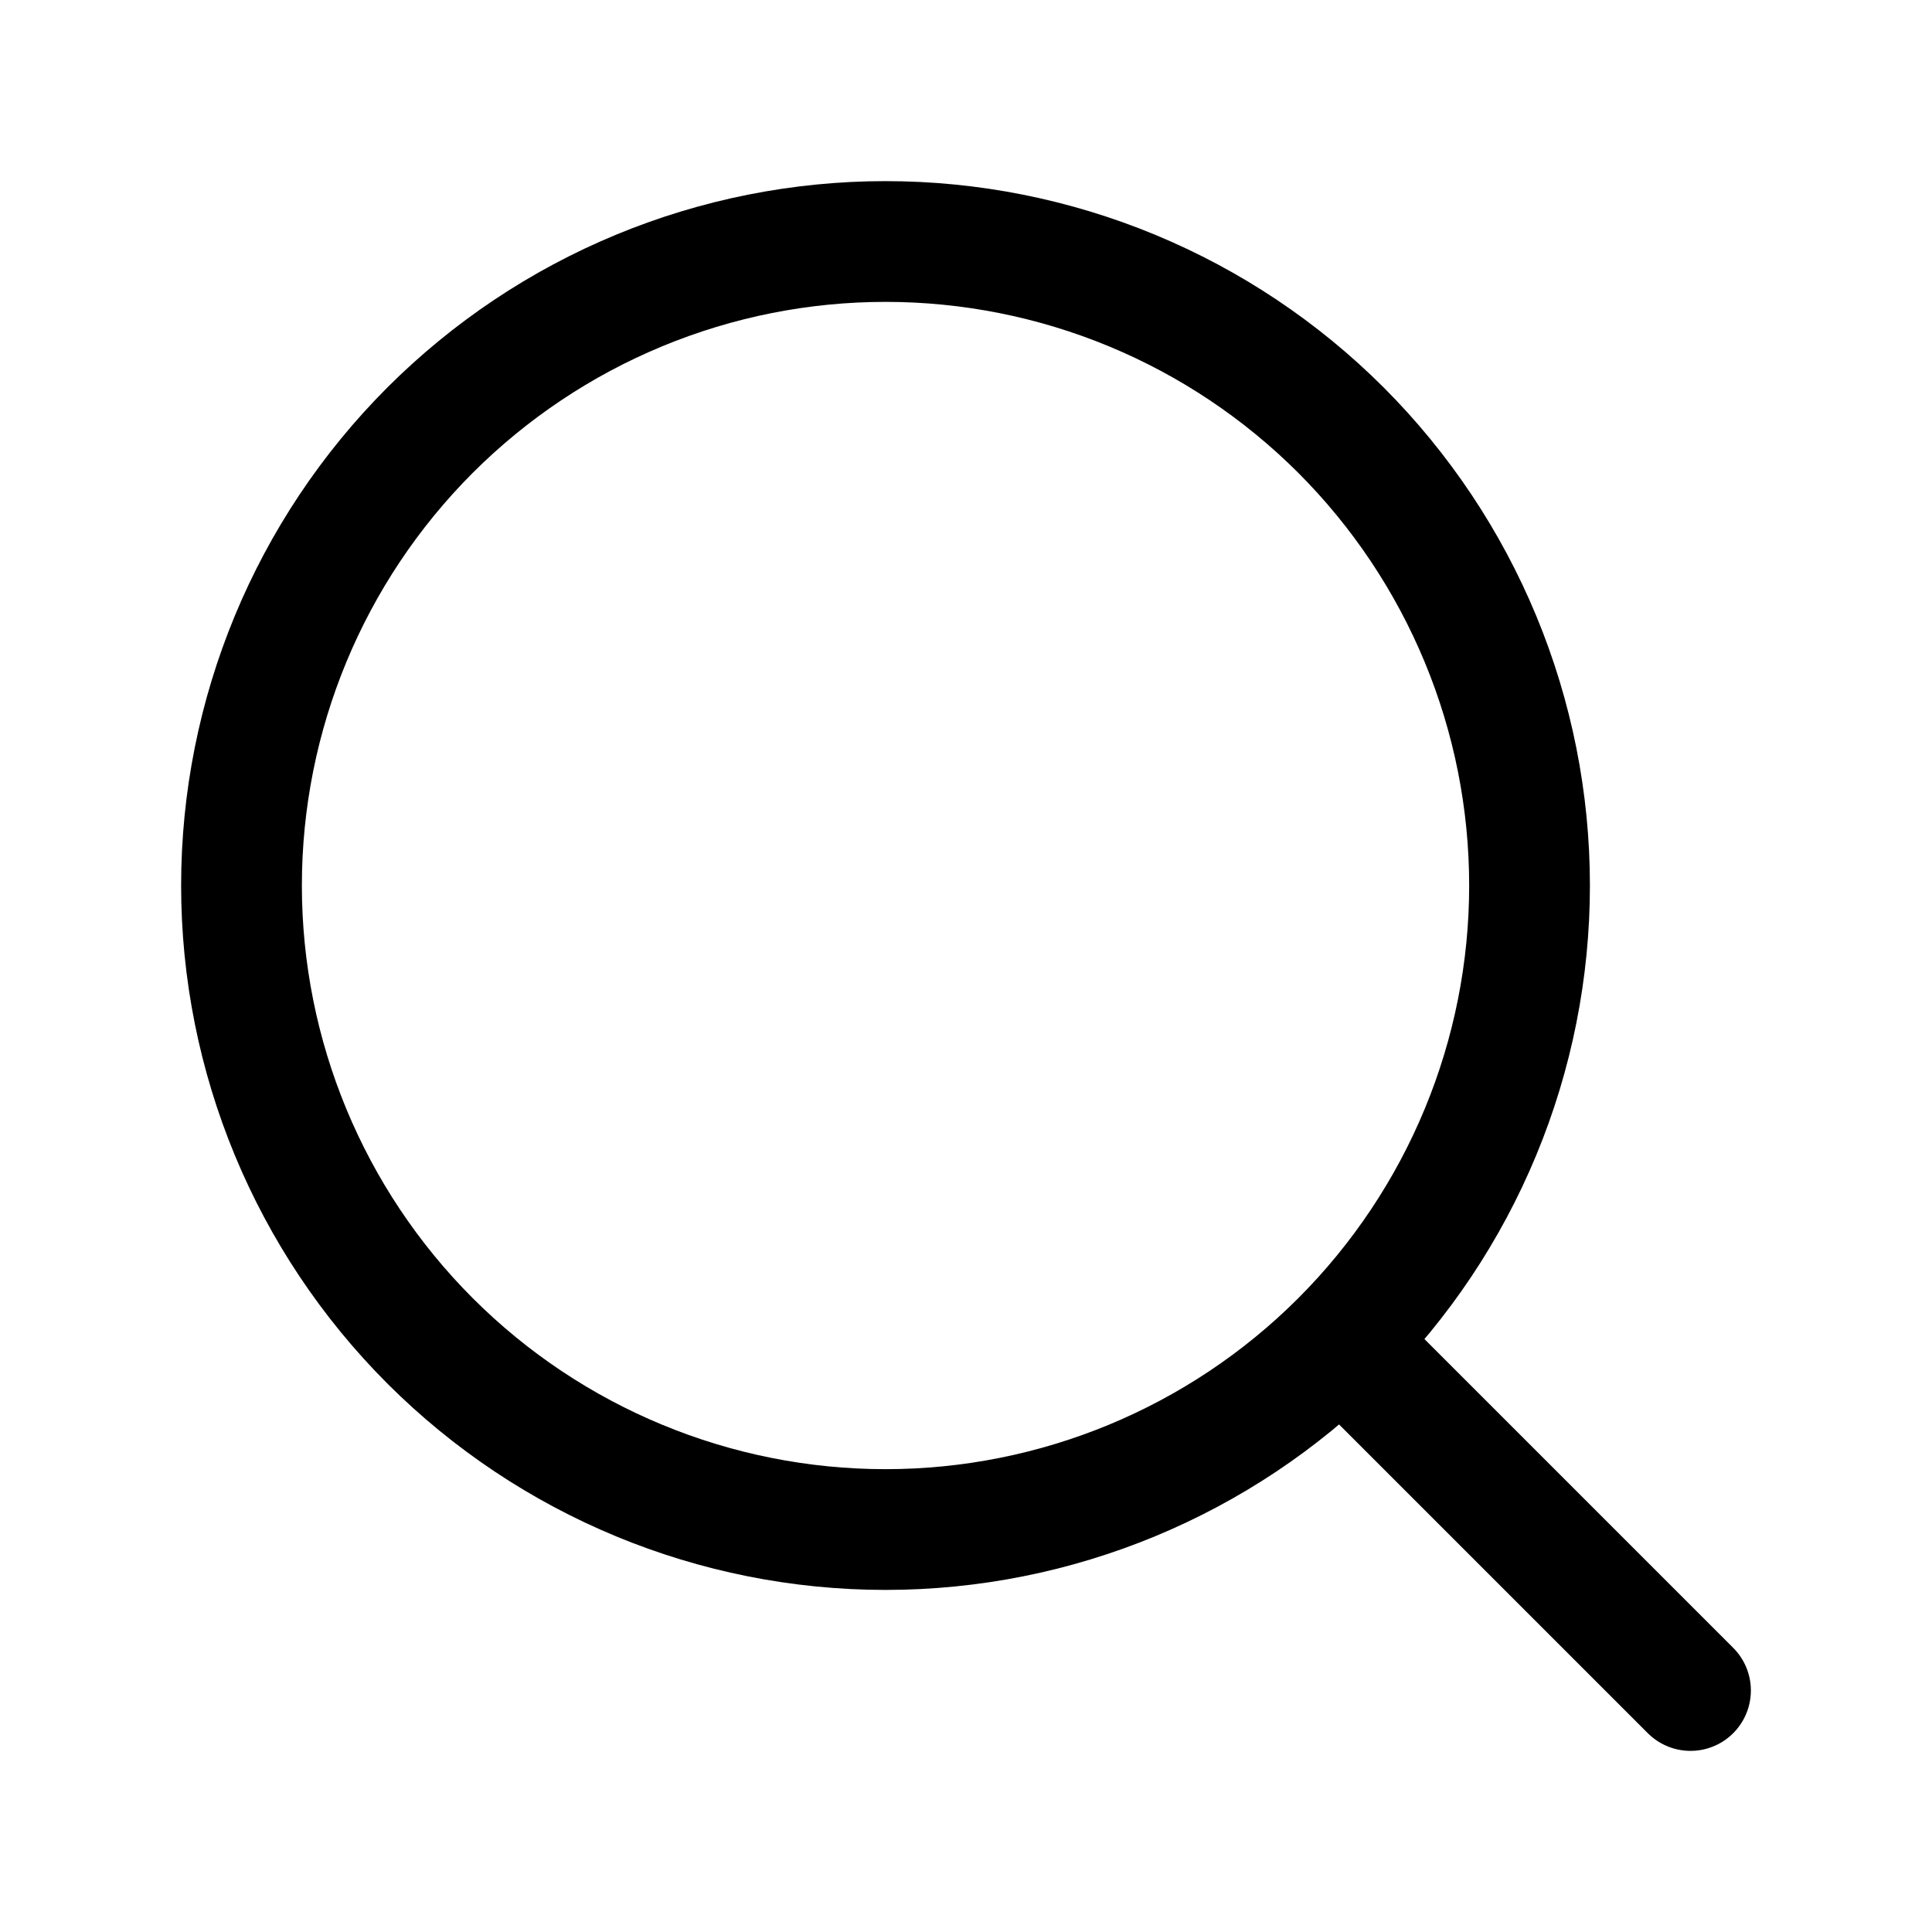
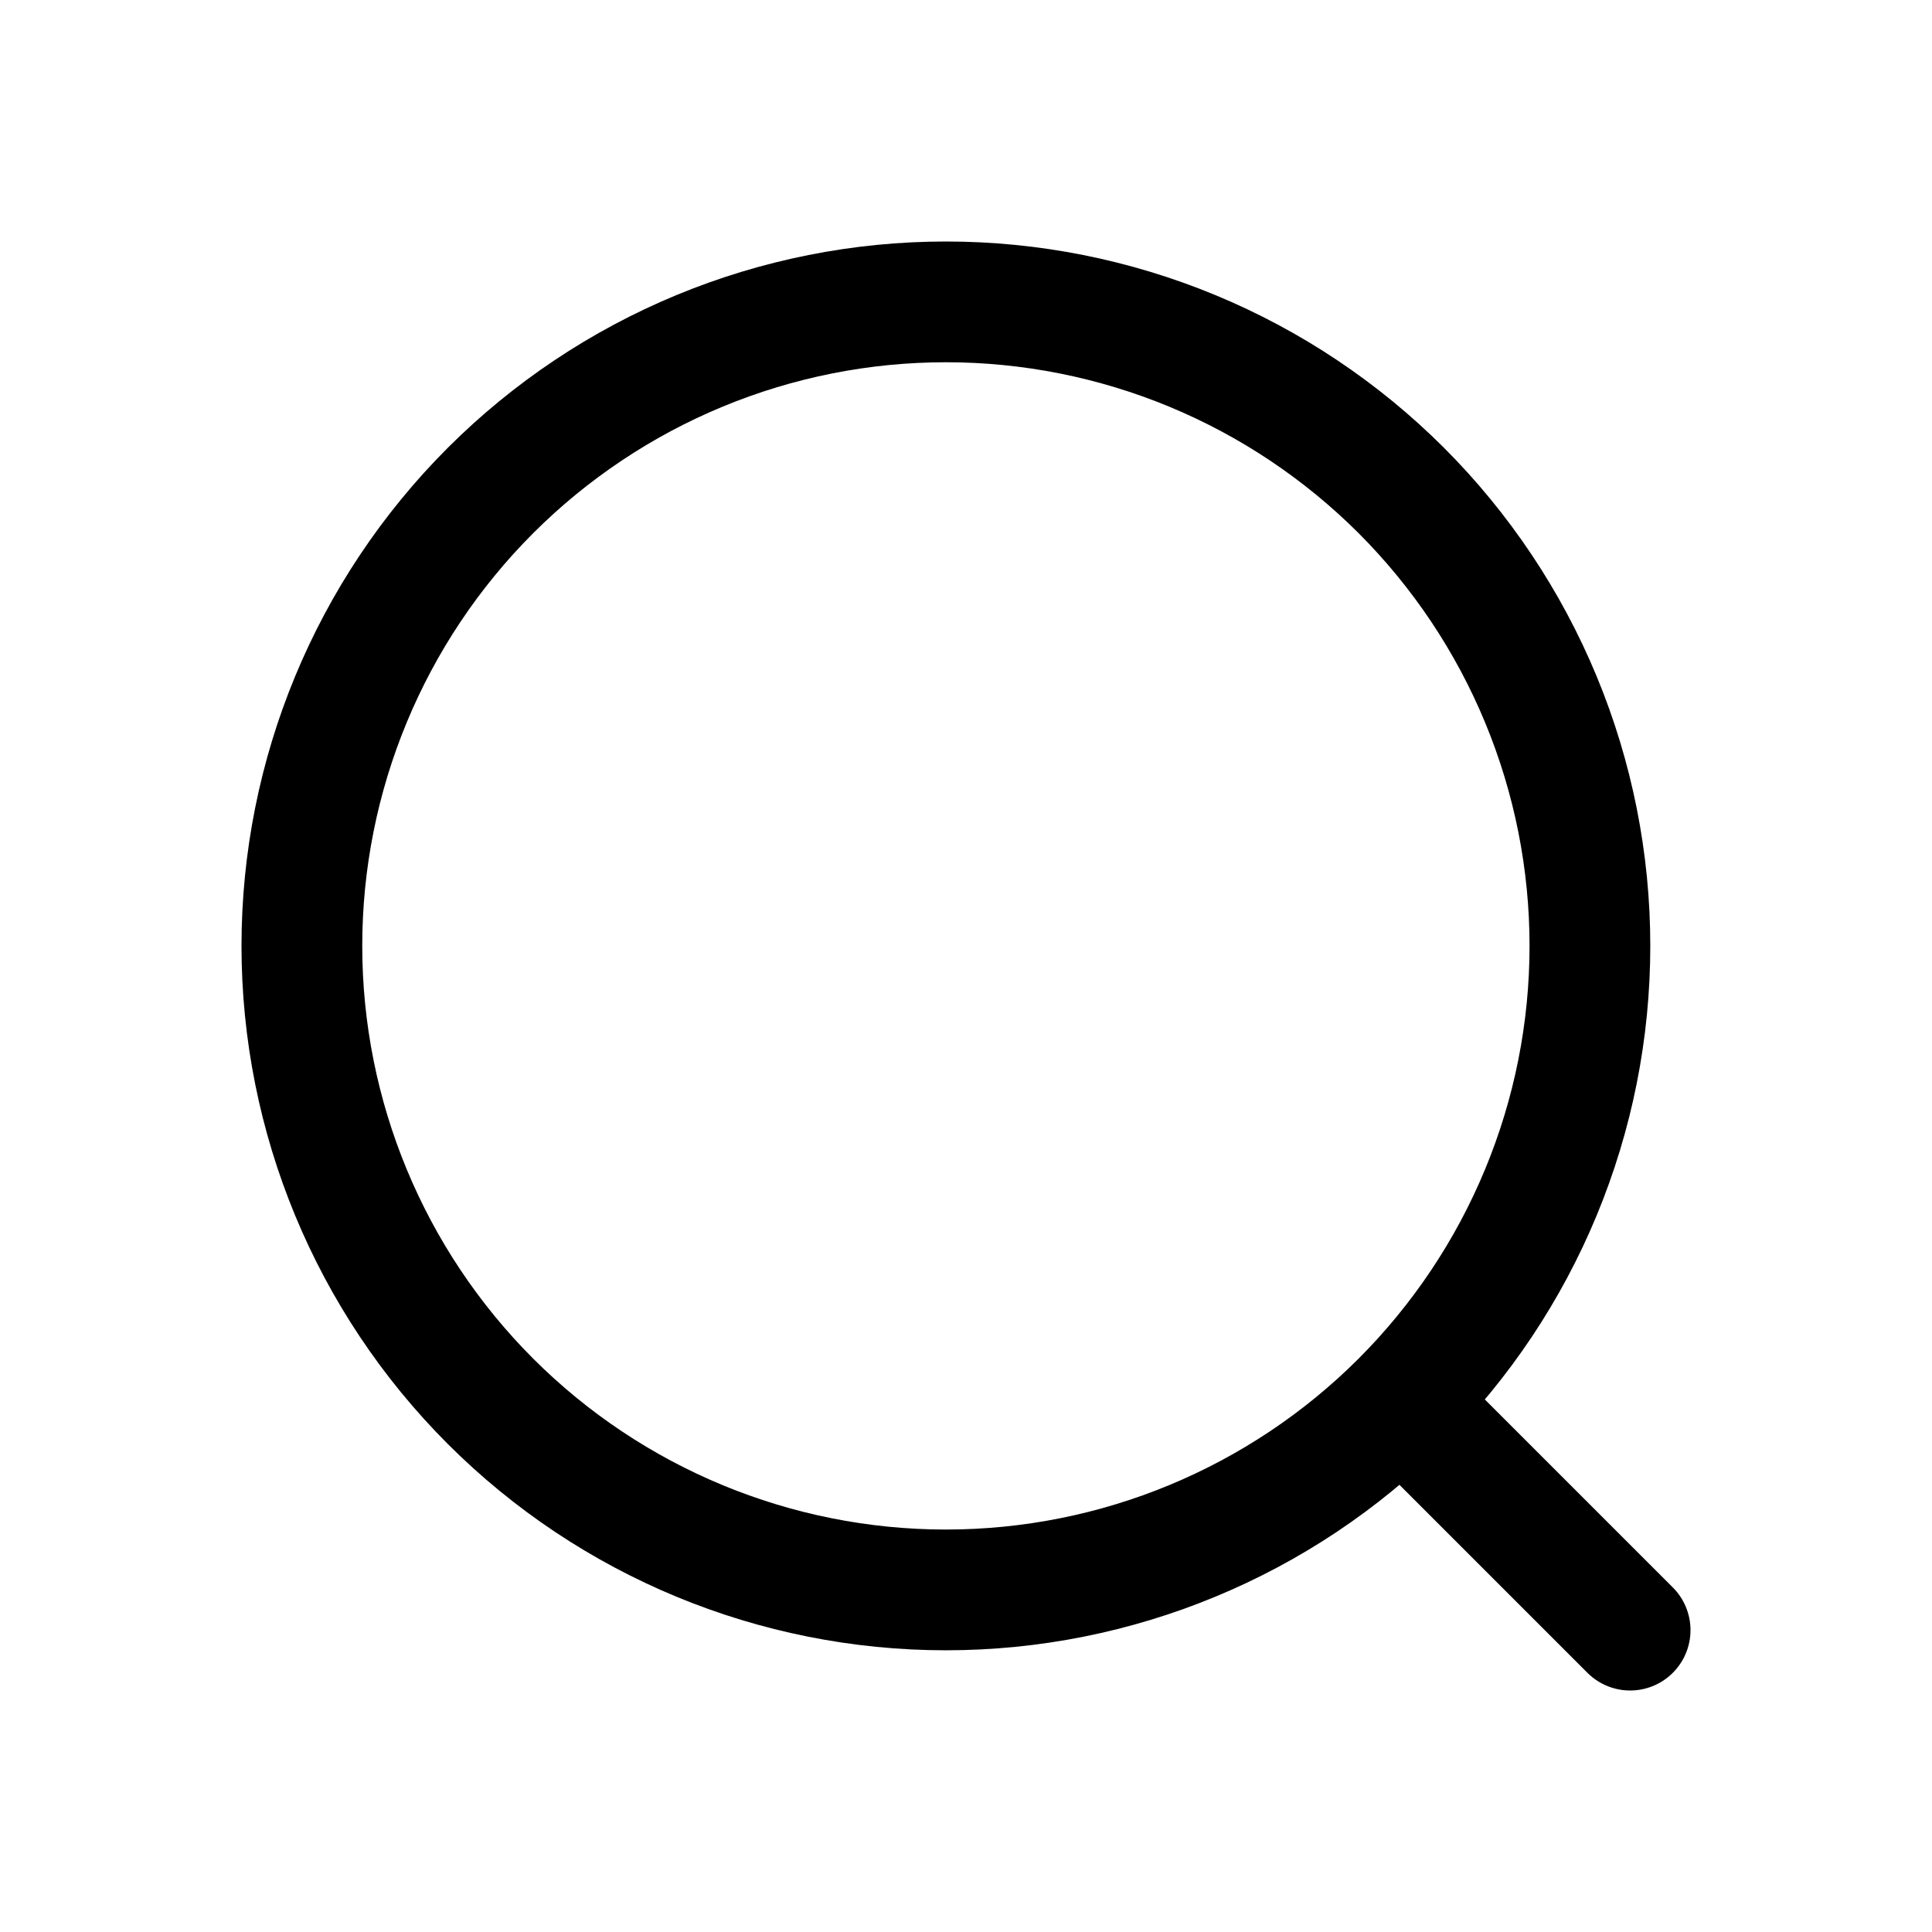
<svg xmlns="http://www.w3.org/2000/svg" width="32" height="32" viewBox="0 0 32 32" stroke="currentColor" fill="none">
-   <path d="M28 28L22.21 22.21M22.21 22.21C23.2 21.219 23.986 20.043 24.522 18.749C25.058 17.455 25.334 16.068 25.334 14.667C25.334 13.266 25.058 11.879 24.522 10.585C23.986 9.291 23.2 8.115 22.21 7.124C21.219 6.134 20.043 5.348 18.749 4.812C17.455 4.276 16.068 4 14.667 4C13.266 4 11.879 4.276 10.585 4.812C9.291 5.348 8.115 6.134 7.124 7.124C5.124 9.125 4 11.838 4 14.667C4 17.496 5.124 20.209 7.124 22.21C9.125 24.21 11.838 25.334 14.667 25.334C17.496 25.334 20.209 24.21 22.21 22.21Z" stroke-width="2" stroke-linecap="round" stroke-linejoin="round" />
+   <path d="M23.21 23.21C24.2 22.219 24.986 21.043 25.522 19.749C26.058 18.455 26.334 17.068 26.334 15.667C26.334 14.266 26.058 12.879 25.522 11.585C24.986 10.291 24.2 9.115 23.21 8.124C22.219 7.134 21.043 6.348 19.749 5.812C18.455 5.276 17.068 5 15.667 5C14.266 5 12.879 5.276 11.585 5.812C10.291 6.348 9.115 7.134 8.124 8.124C6.124 10.125 5 12.838 5 15.667C5 18.496 6.124 21.209 8.124 23.21C10.125 25.21 12.838 26.334 15.667 26.334C18.496 26.334 21.209 25.21 23.21 23.21ZM23.21 23.21L27 27" stroke-width="2" stroke-linecap="round" stroke-linejoin="round" />
</svg>
